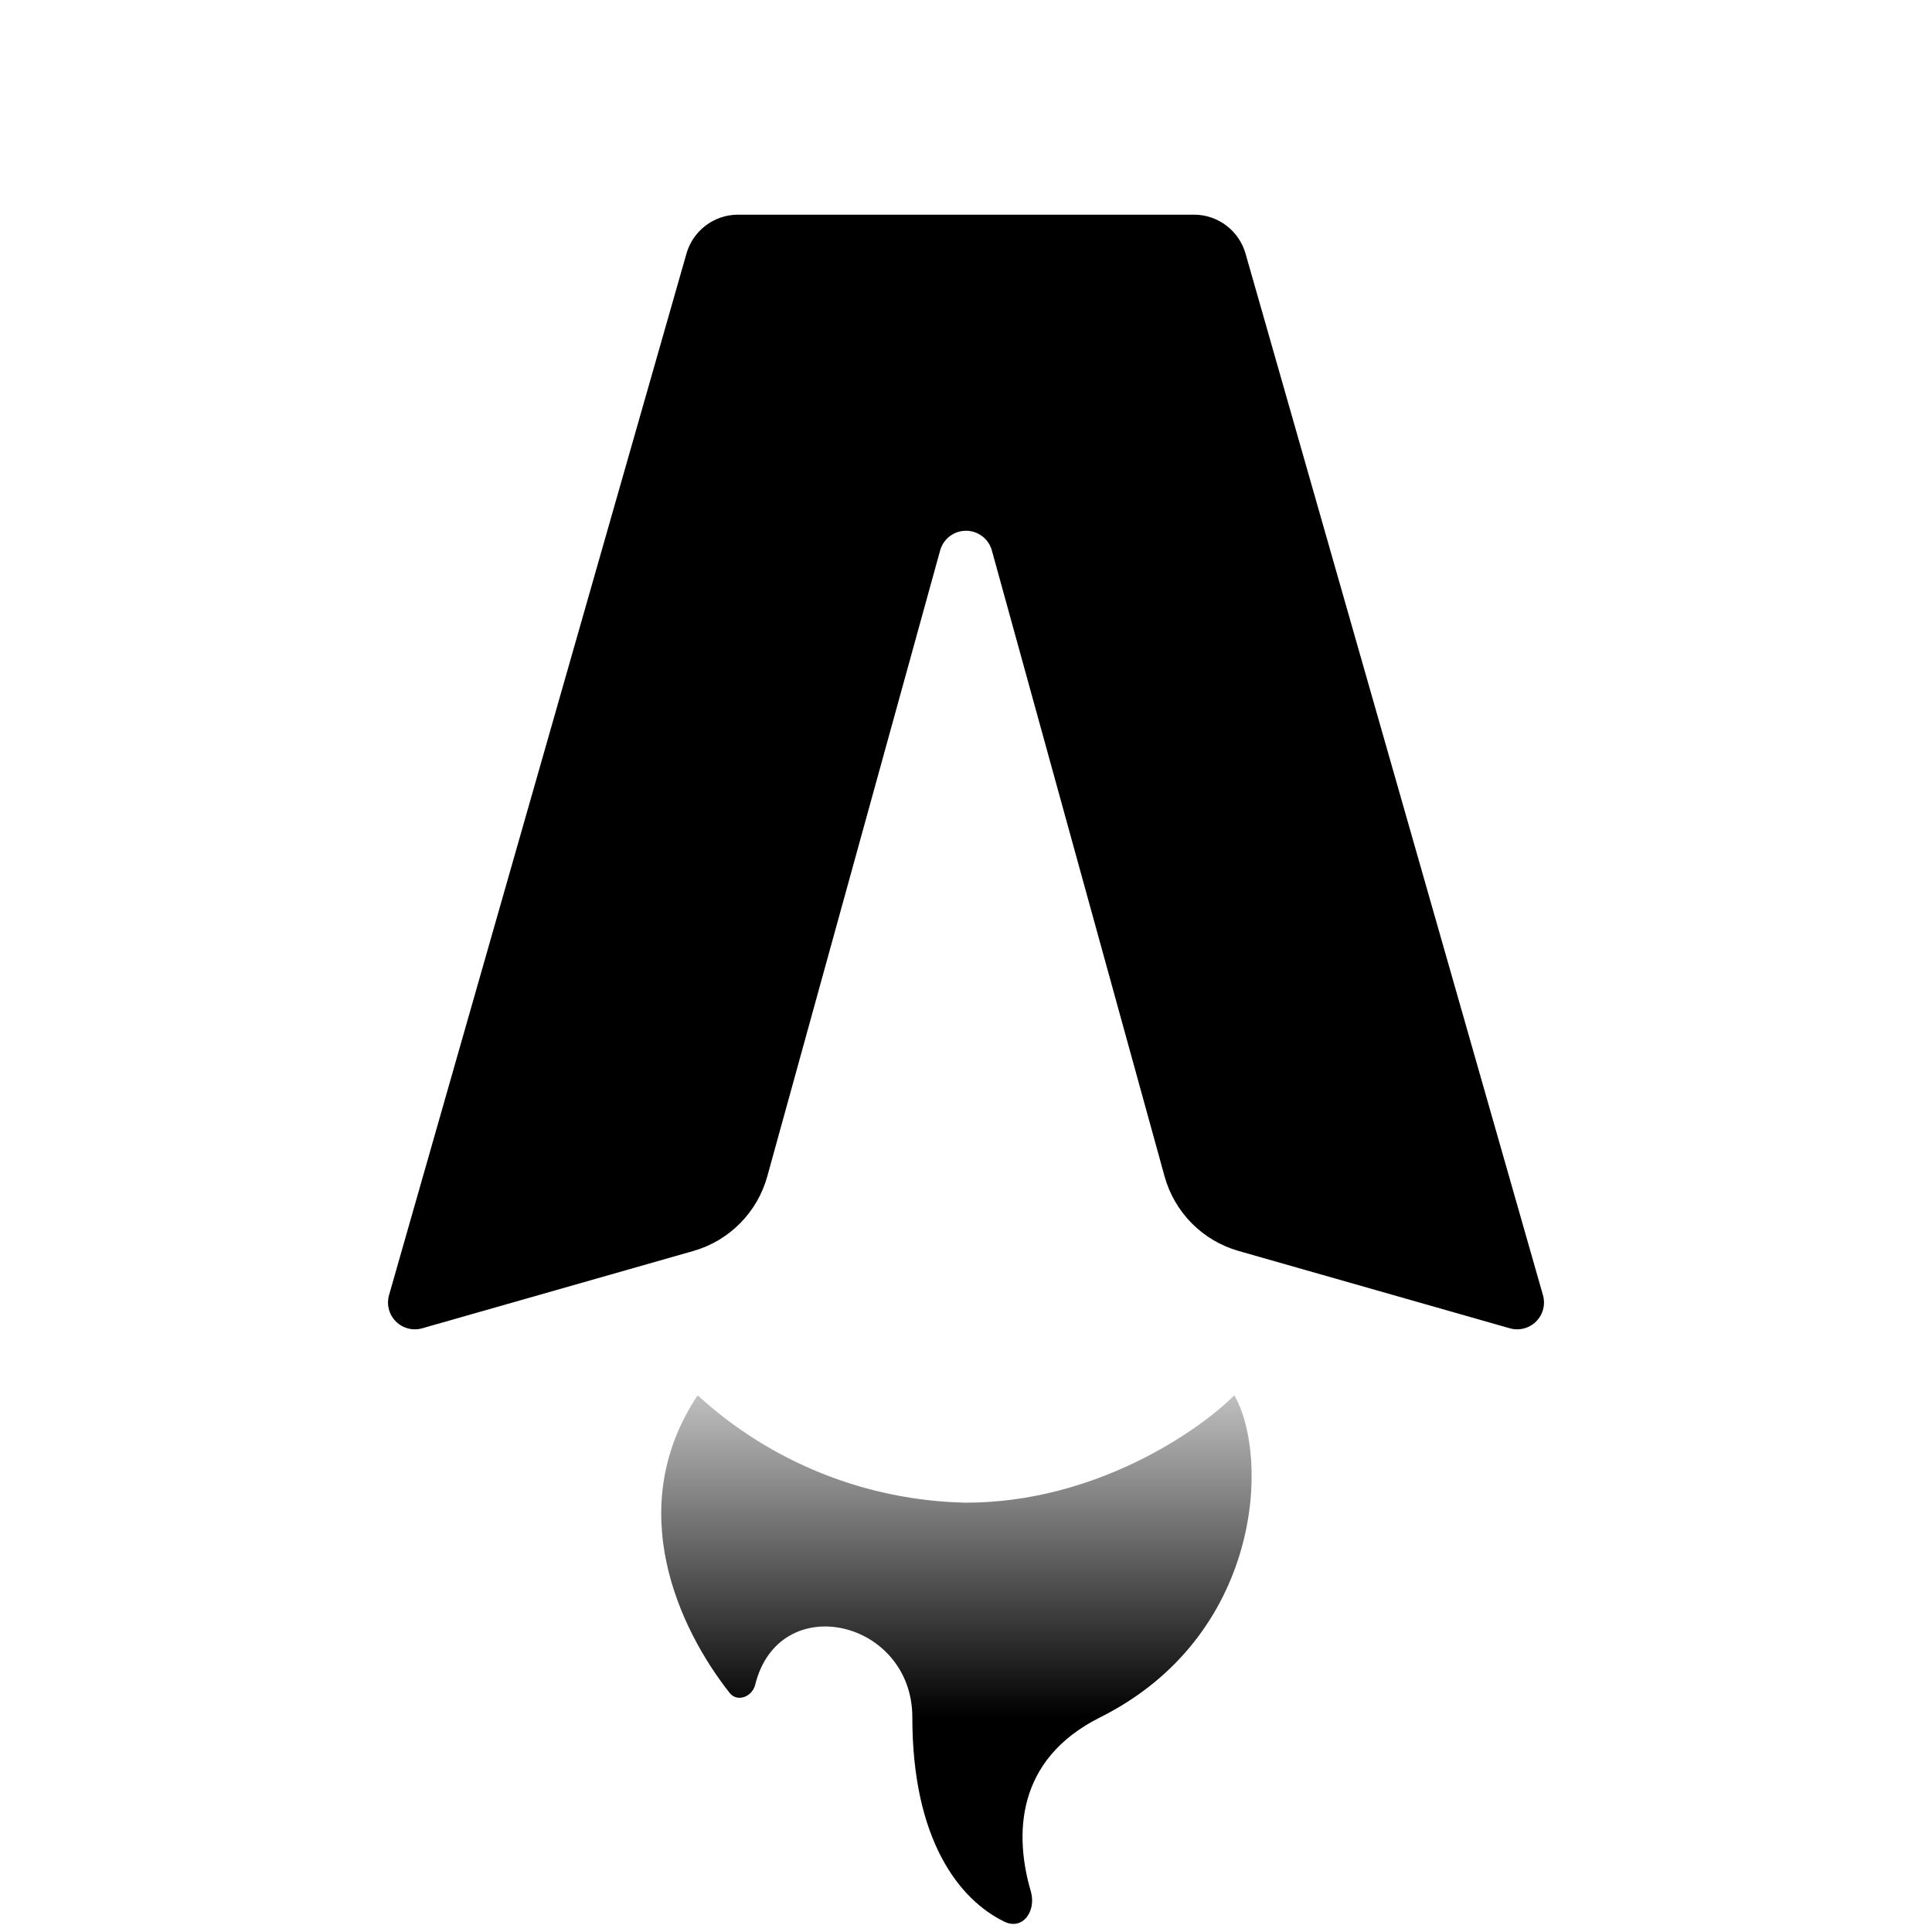
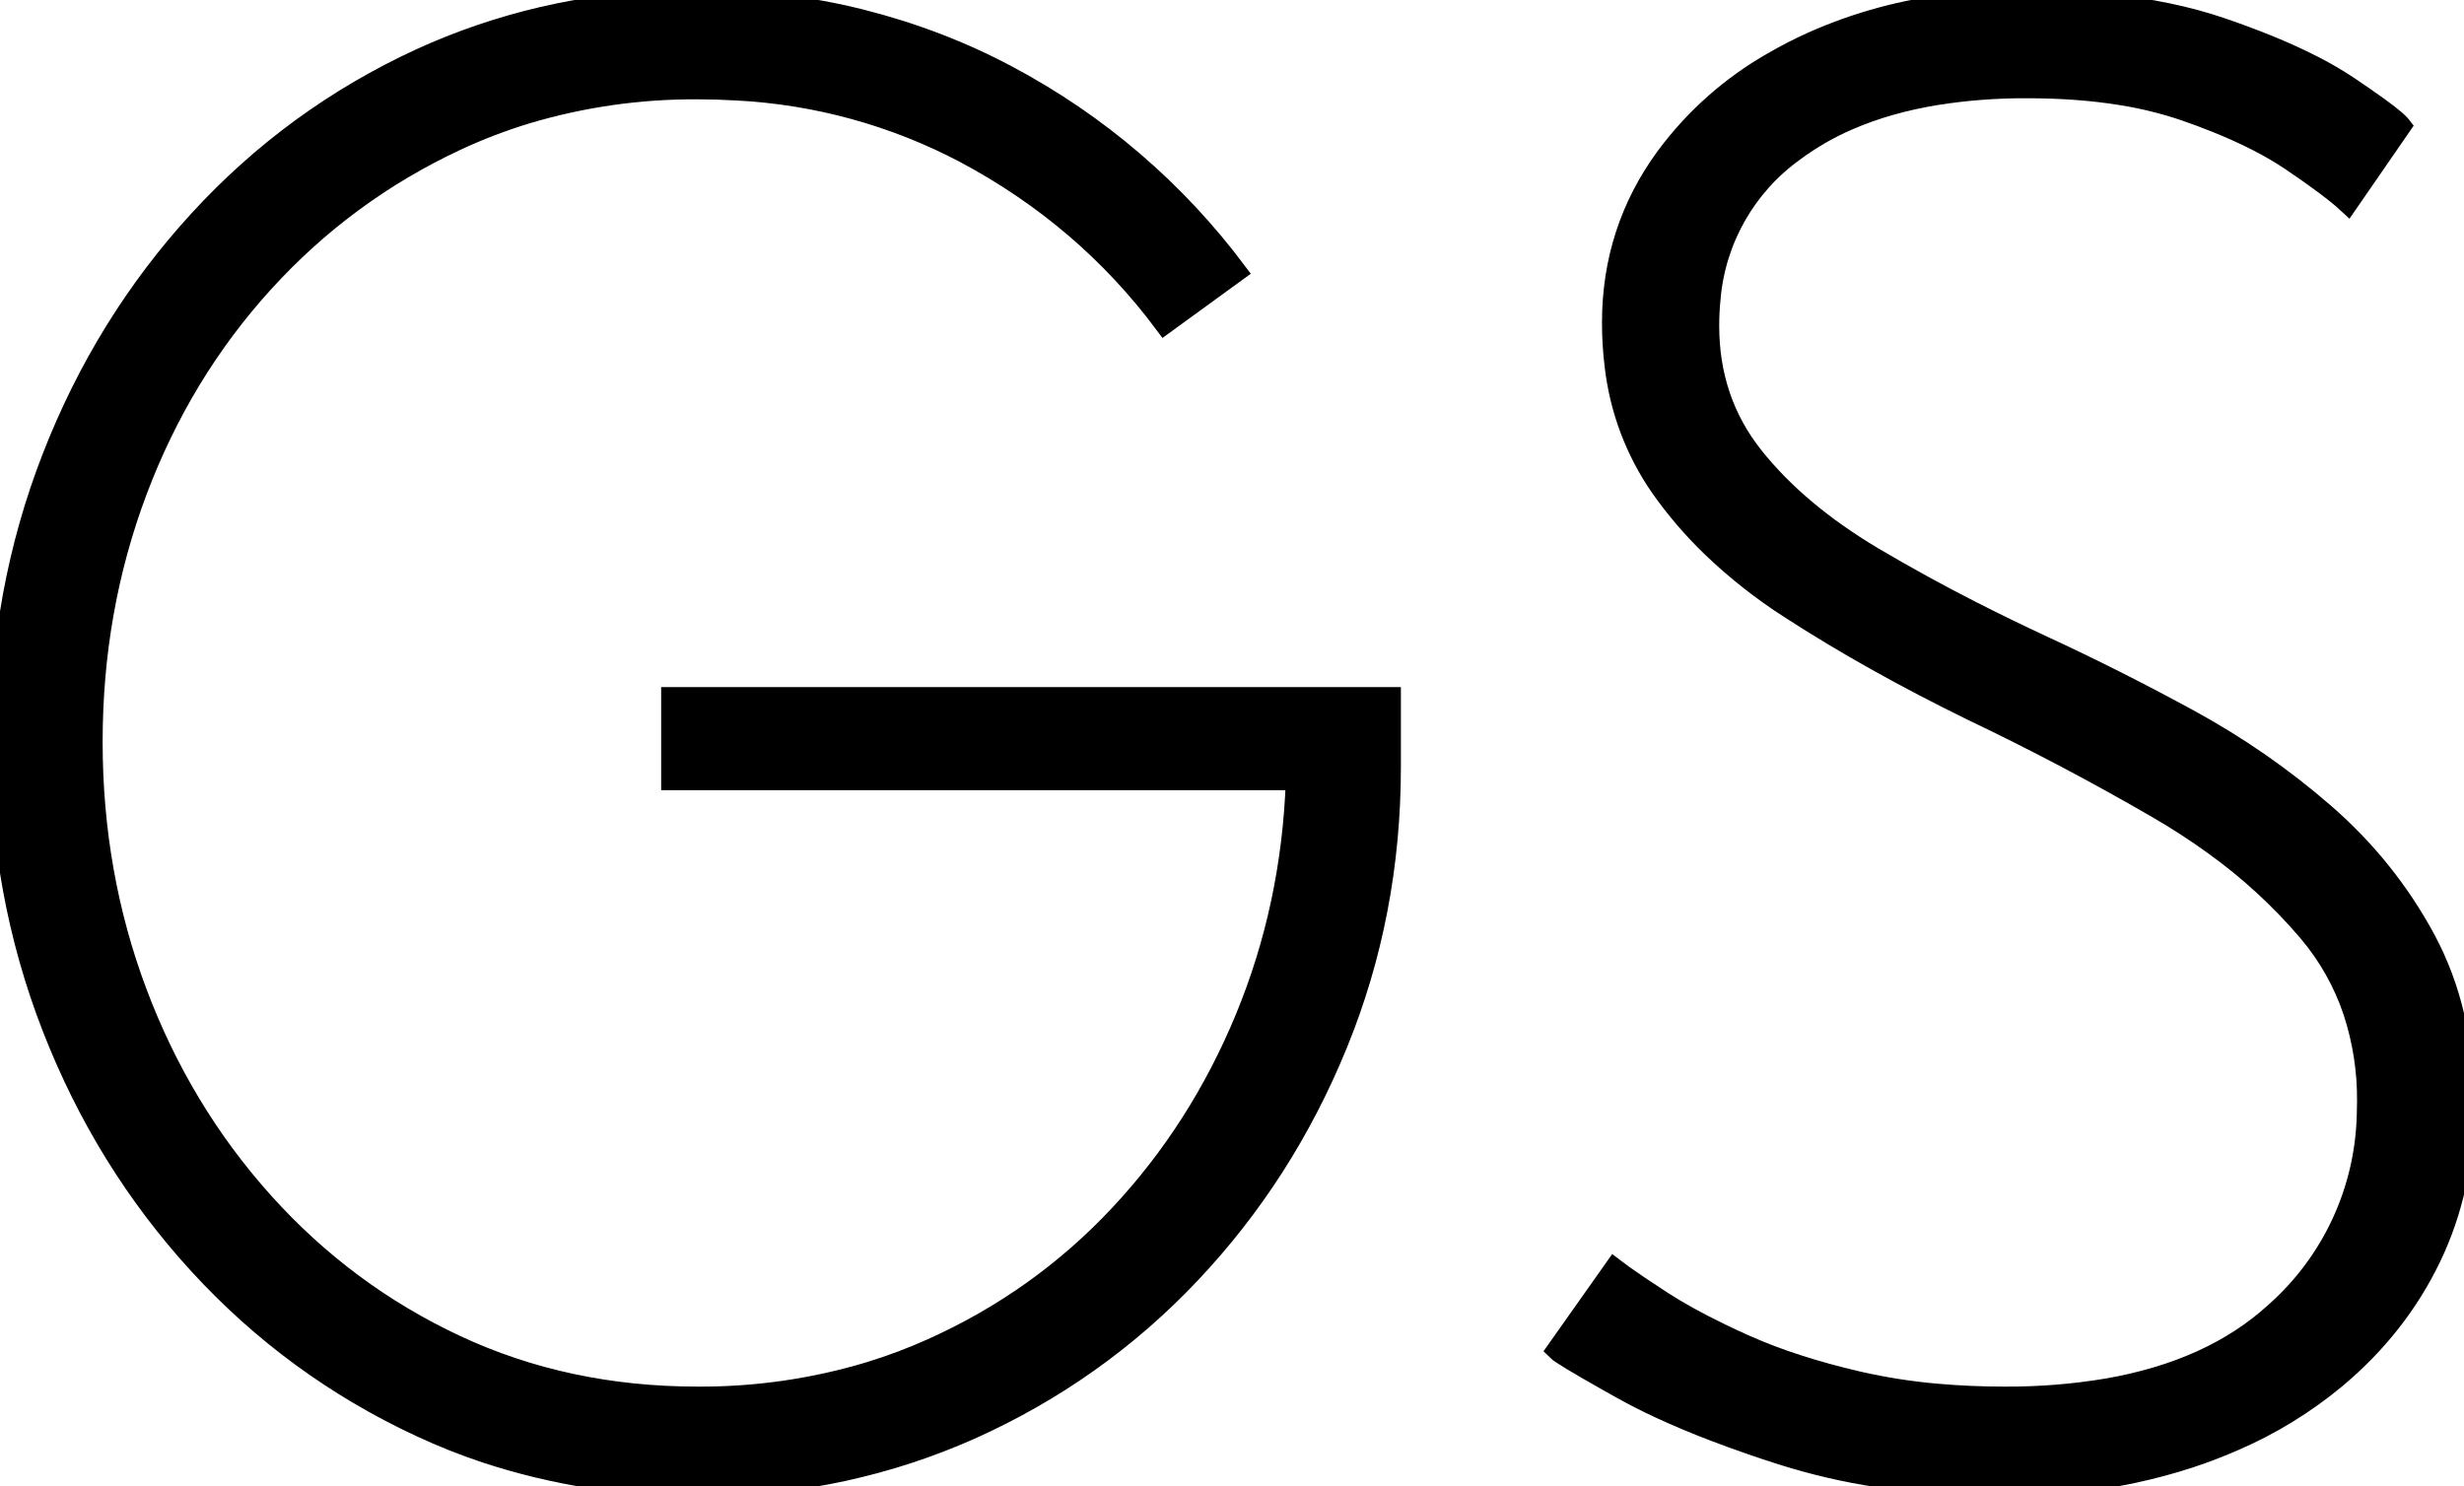
- <svg xmlns="http://www.w3.org/2000/svg" fill="none" viewBox="0 0 36 36">
-   <path fill="#000" d="M22.25 4h-8.5a1 1 0 0 0-.96.73l-5.54 19.4a.5.5 0 0 0 .62.62l5.05-1.44a2 2 0 0 0 1.38-1.4l3.22-11.66a.5.5 0 0 1 .96 0l3.22 11.67a2 2 0 0 0 1.38 1.39l5.05 1.44a.5.5 0 0 0 .62-.62l-5.54-19.4a1 1 0 0 0-.96-.73Z" />
-   <path fill="url(#gradient)" d="M18 28a7.63 7.63 0 0 1-5-2c-1.4 2.1-.35 4.35.6 5.55.14.17.41.07.47-.15.44-1.8 2.93-1.22 2.93.6 0 2.28.87 3.4 1.72 3.81.34.16.59-.2.49-.56-.31-1.05-.29-2.46 1.29-3.25 3-1.5 3.17-4.83 2.5-6-.67.67-2.6 2-5 2Z" />
-   <defs>
-     <linearGradient id="gradient" x1="16" x2="16" y1="32" y2="24" gradientUnits="userSpaceOnUse">
-       <stop stop-color="#000" />
-       <stop offset="1" stop-color="#000" stop-opacity="0" />
-     </linearGradient>
-   </defs>
+ <svg xmlns="http://www.w3.org/2000/svg" width="113.401" height="68.401" viewBox="0 0 113.401 68.401">
+   <g id="favicon" stroke-linecap="round" fill-rule="nonzero" font-size="9pt" stroke="#000000" stroke-width="0.25mm">
+     <path d="M 30.901 35.9 L 30.901 32.1 L 64.001 32.1 L 64.001 35.3 Q 64.001 42.05 61.551 48.05 Q 59.101 54.05 54.776 58.625 Q 50.451 63.2 44.651 65.8 A 30.167 30.167 0 0 1 32.731 68.394 A 34.708 34.708 0 0 1 32.101 68.4 A 30.578 30.578 0 0 1 22.341 66.867 A 28.42 28.42 0 0 1 19.351 65.675 Q 13.501 62.95 9.151 58.2 Q 4.801 53.45 2.401 47.275 Q 0.001 41.1 0.001 34.15 Q 0.001 27.25 2.401 21.075 Q 4.801 14.9 9.151 10.15 Q 13.501 5.4 19.351 2.7 A 29.714 29.714 0 0 1 30.816 0.024 A 34.538 34.538 0 0 1 32.101 0 Q 36.051 0 39.626 0.9 Q 43.201 1.8 46.351 3.475 Q 49.501 5.15 52.151 7.425 Q 54.801 9.7 56.901 12.5 L 53.601 14.9 Q 49.951 10 44.426 7.05 A 25.263 25.263 0 0 0 33.884 4.152 A 30.237 30.237 0 0 0 32.101 4.1 A 26.916 26.916 0 0 0 24.243 5.223 A 24.453 24.453 0 0 0 20.976 6.475 Q 15.901 8.85 12.126 13 Q 8.351 17.15 6.301 22.6 Q 4.251 28.05 4.251 34.15 Q 4.251 40.25 6.301 45.7 Q 8.351 51.15 12.126 55.35 Q 15.901 59.55 20.976 61.925 Q 26.051 64.3 32.101 64.3 A 26.897 26.897 0 0 0 40.045 63.151 A 24.553 24.553 0 0 0 42.901 62.075 Q 47.851 59.85 51.526 55.925 Q 55.201 52 57.326 46.85 Q 59.451 41.7 59.651 35.9 L 30.901 35.9 Z" id="0" vector-effect="non-scaling-stroke" />
+     <path d="M 110.501 5.8 L 108.051 9.35 A 9.022 9.022 0 0 0 107.607 8.966 Q 107.09 8.544 106.295 7.982 A 50.479 50.479 0 0 0 105.451 7.4 Q 104.052 6.455 101.983 5.625 A 31.628 31.628 0 0 0 100.576 5.1 A 17.646 17.646 0 0 0 97.583 4.364 Q 95.625 4.05 93.301 4.05 A 25.983 25.983 0 0 0 89.123 4.365 Q 86.9 4.728 85.098 5.508 A 12.521 12.521 0 0 0 82.551 6.975 A 9.314 9.314 0 0 0 78.712 13.759 A 12.35 12.35 0 0 0 78.651 15 Q 78.651 18.45 80.701 21.025 Q 82.736 23.581 86.199 25.645 A 28.194 28.194 0 0 0 86.251 25.675 A 80.635 80.635 0 0 0 90.689 28.113 A 101.389 101.389 0 0 0 94.051 29.75 Q 97.301 31.25 100.701 33.1 Q 104.101 34.95 106.976 37.45 Q 109.851 39.95 111.626 43.25 Q 113.401 46.55 113.401 50.9 Q 113.401 54.7 111.876 57.875 Q 110.351 61.05 107.526 63.425 A 19.333 19.333 0 0 1 102.783 66.334 A 23.44 23.44 0 0 1 100.776 67.1 A 25.41 25.41 0 0 1 95.528 68.217 A 32.082 32.082 0 0 1 92.051 68.4 A 36.862 36.862 0 0 1 86.443 67.991 A 29.148 29.148 0 0 1 81.976 66.95 A 59.254 59.254 0 0 1 78.949 65.895 Q 77.545 65.36 76.369 64.811 A 26.005 26.005 0 0 1 74.676 63.95 A 176.363 176.363 0 0 1 74.021 63.583 Q 71.869 62.369 71.651 62.15 L 74.301 58.4 A 14.261 14.261 0 0 0 74.679 58.68 Q 75.326 59.144 76.451 59.875 Q 77.599 60.622 79.202 61.397 A 41.134 41.134 0 0 0 80.226 61.875 A 24.321 24.321 0 0 0 82.688 62.819 Q 84.013 63.25 85.526 63.6 A 26.622 26.622 0 0 0 89.142 64.166 A 34.716 34.716 0 0 0 92.251 64.3 A 27.719 27.719 0 0 0 96.99 63.922 Q 101.779 63.089 104.701 60.425 A 12.534 12.534 0 0 0 108.938 51.334 A 15.673 15.673 0 0 0 108.951 50.7 A 12.919 12.919 0 0 0 108.311 46.567 A 11.189 11.189 0 0 0 106.226 42.875 A 24.346 24.346 0 0 0 101.909 38.903 A 30.187 30.187 0 0 0 99.326 37.225 Q 95.151 34.8 90.751 32.7 Q 86.151 30.45 82.401 28.025 A 23.555 23.555 0 0 1 78.755 25.149 A 19.036 19.036 0 0 1 76.426 22.425 A 12.244 12.244 0 0 1 74.323 16.845 A 15.855 15.855 0 0 1 74.201 14.85 Q 74.201 10.6 76.676 7.225 A 15.939 15.939 0 0 1 81.581 2.872 A 19.84 19.84 0 0 1 83.426 1.925 A 21.774 21.774 0 0 1 89.812 0.188 A 27.179 27.179 0 0 1 93.051 0 A 38.159 38.159 0 0 1 97.018 0.195 Q 99.915 0.498 102.201 1.275 A 39.351 39.351 0 0 1 104.386 2.087 Q 105.5 2.541 106.423 3.013 A 16.33 16.33 0 0 1 108.076 3.975 A 62.353 62.353 0 0 1 108.808 4.474 Q 110.177 5.42 110.47 5.762 A 0.757 0.757 0 0 1 110.501 5.8 Z" id="1" vector-effect="non-scaling-stroke" />
+   </g>
  <style>
-     @media (prefers-color-scheme:dark){:root{filter:invert(100%)}}
+       #favicon{
+         fill: black;
+         stroke:black;
+         stroke-width:0.25mm;
+       }
+       @media (prefers-color-scheme: dark) {
+         #favicon{
+           fill: beige;
+           stroke:beige;
+           stroke-width:0.25mm;
+         }
+       }
  </style>
</svg>
